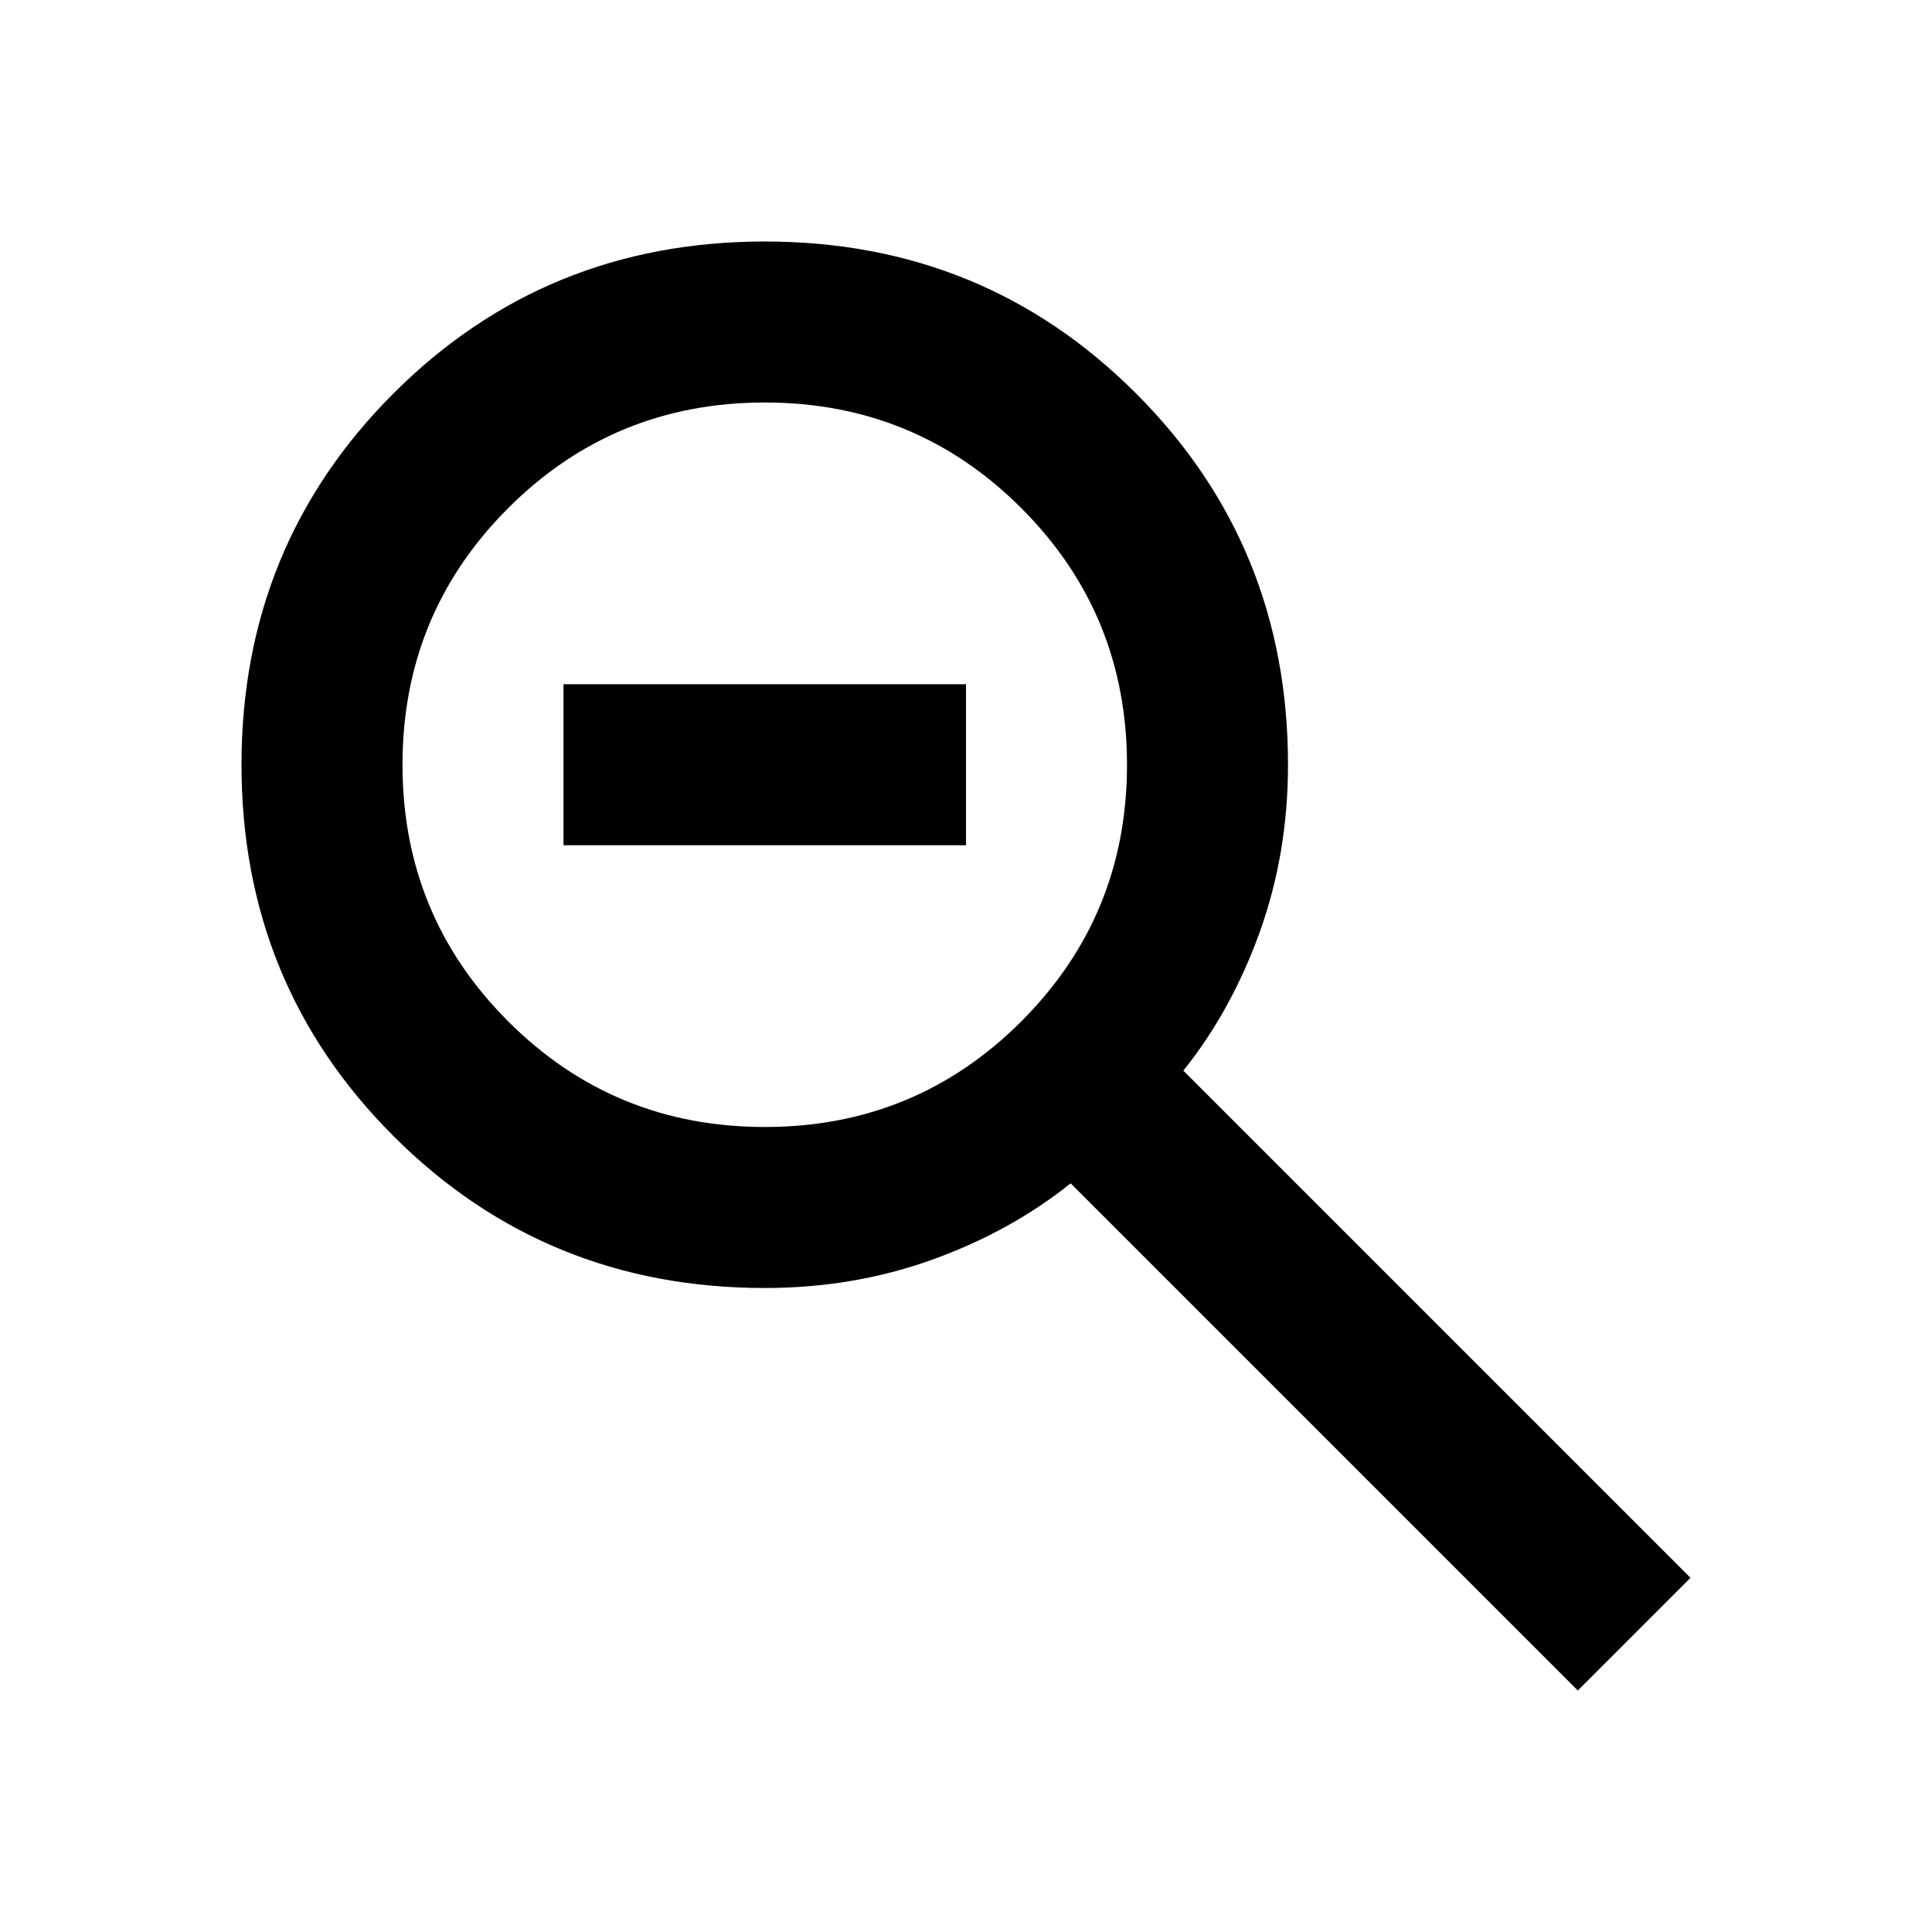
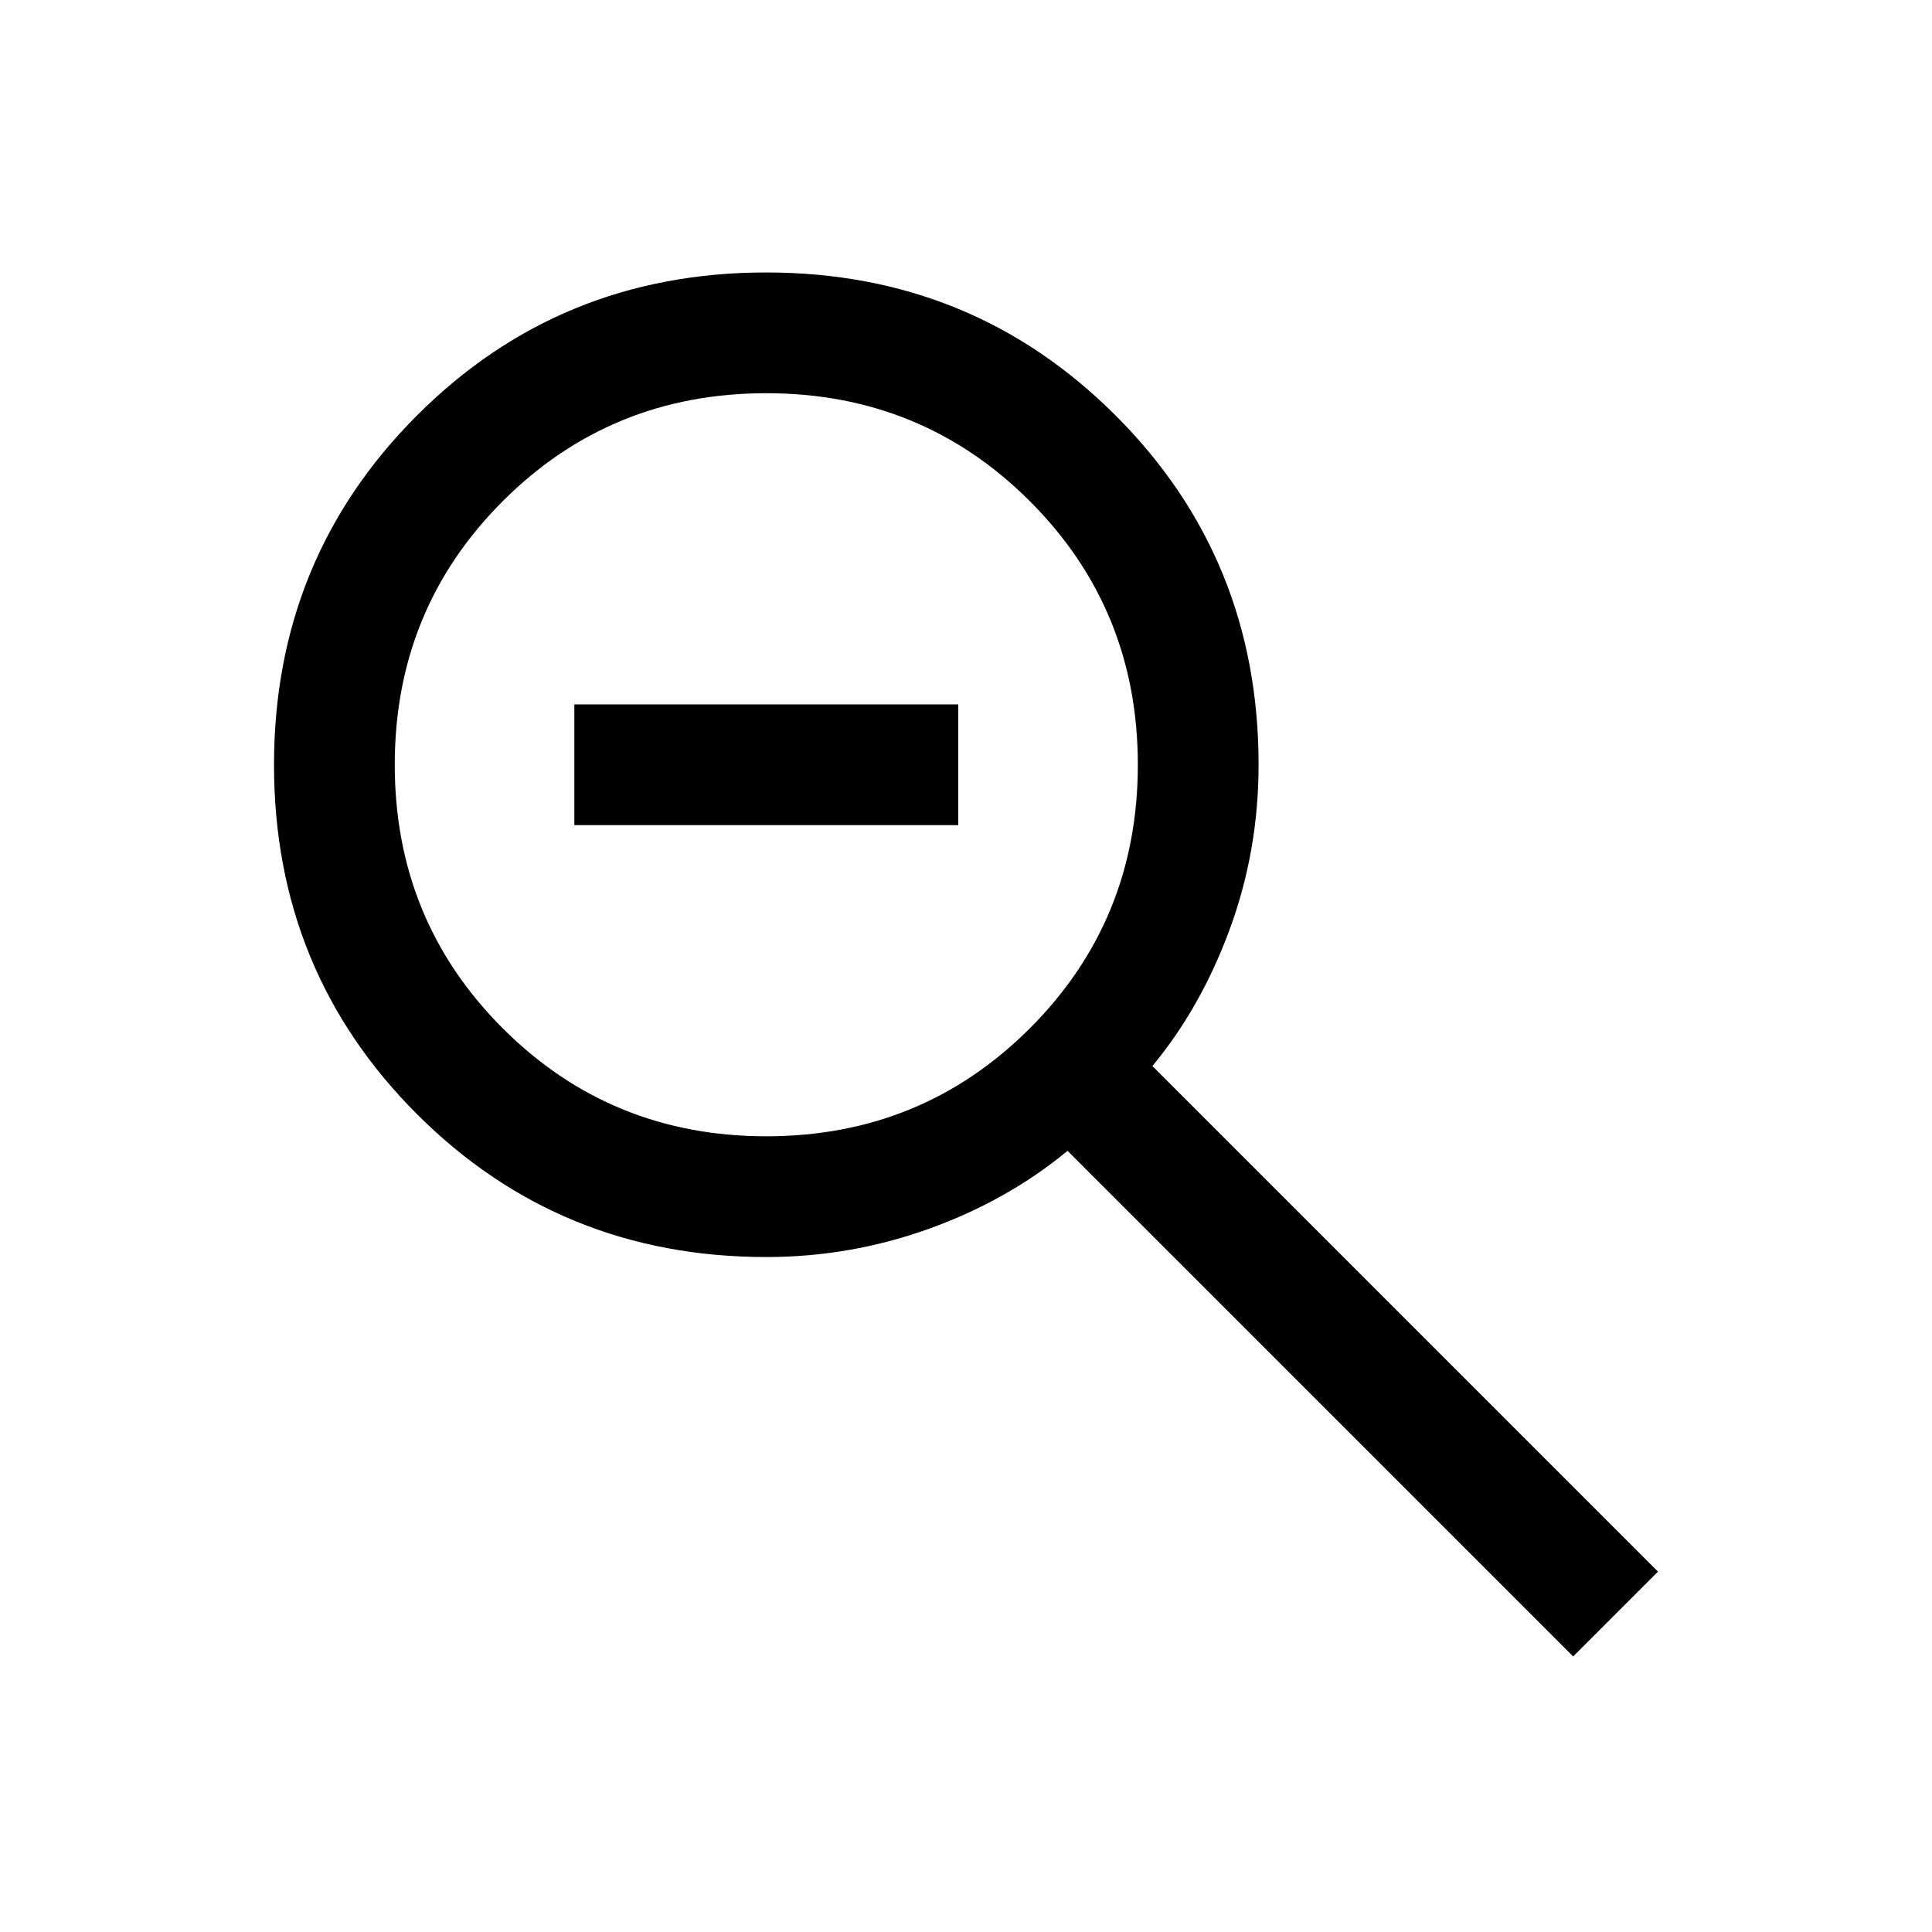
<svg xmlns="http://www.w3.org/2000/svg" height="24" viewBox="0 -960 960 960" width="24">
-   <path d="M784-120 532-372q-30 24-69 38t-83 14q-109 0-184.5-75.5T120-580q0-109 75.5-184.5T380-840q109 0 184.5 75.5T640-580q0 44-14 83t-38 69l252 252-56 56ZM380-400q75 0 127.5-52.5T560-580q0-75-52.5-127.5T380-760q-75 0-127.5 52.5T200-580q0 75 52.5 127.5T380-400ZM280-540v-80h200v80H280Z" />
+   <path d="M781.692-136.924 530.461-388.155q-30 24.769-69 38.769t-80.692 14q-102.55 0-173.582-71.014t-71.032-173.537q0-102.524 71.014-173.601 71.014-71.076 173.538-71.076 102.523 0 173.6 71.032T625.384-580q0 42.846-14.385 81.846-14.385 39-38.385 67.846l251.231 251.231-42.153 42.153Zm-400.923-258.46q77.308 0 130.962-53.654Q565.385-502.692 565.385-580q0-77.308-53.654-130.962-53.654-53.654-130.962-53.654-77.308 0-130.962 53.654Q196.154-657.308 196.154-580q0 77.308 53.653 130.962 53.654 53.654 130.962 53.654Zm-95.384-154.617v-59.998h190.769v59.998H285.385Z" />
</svg>
